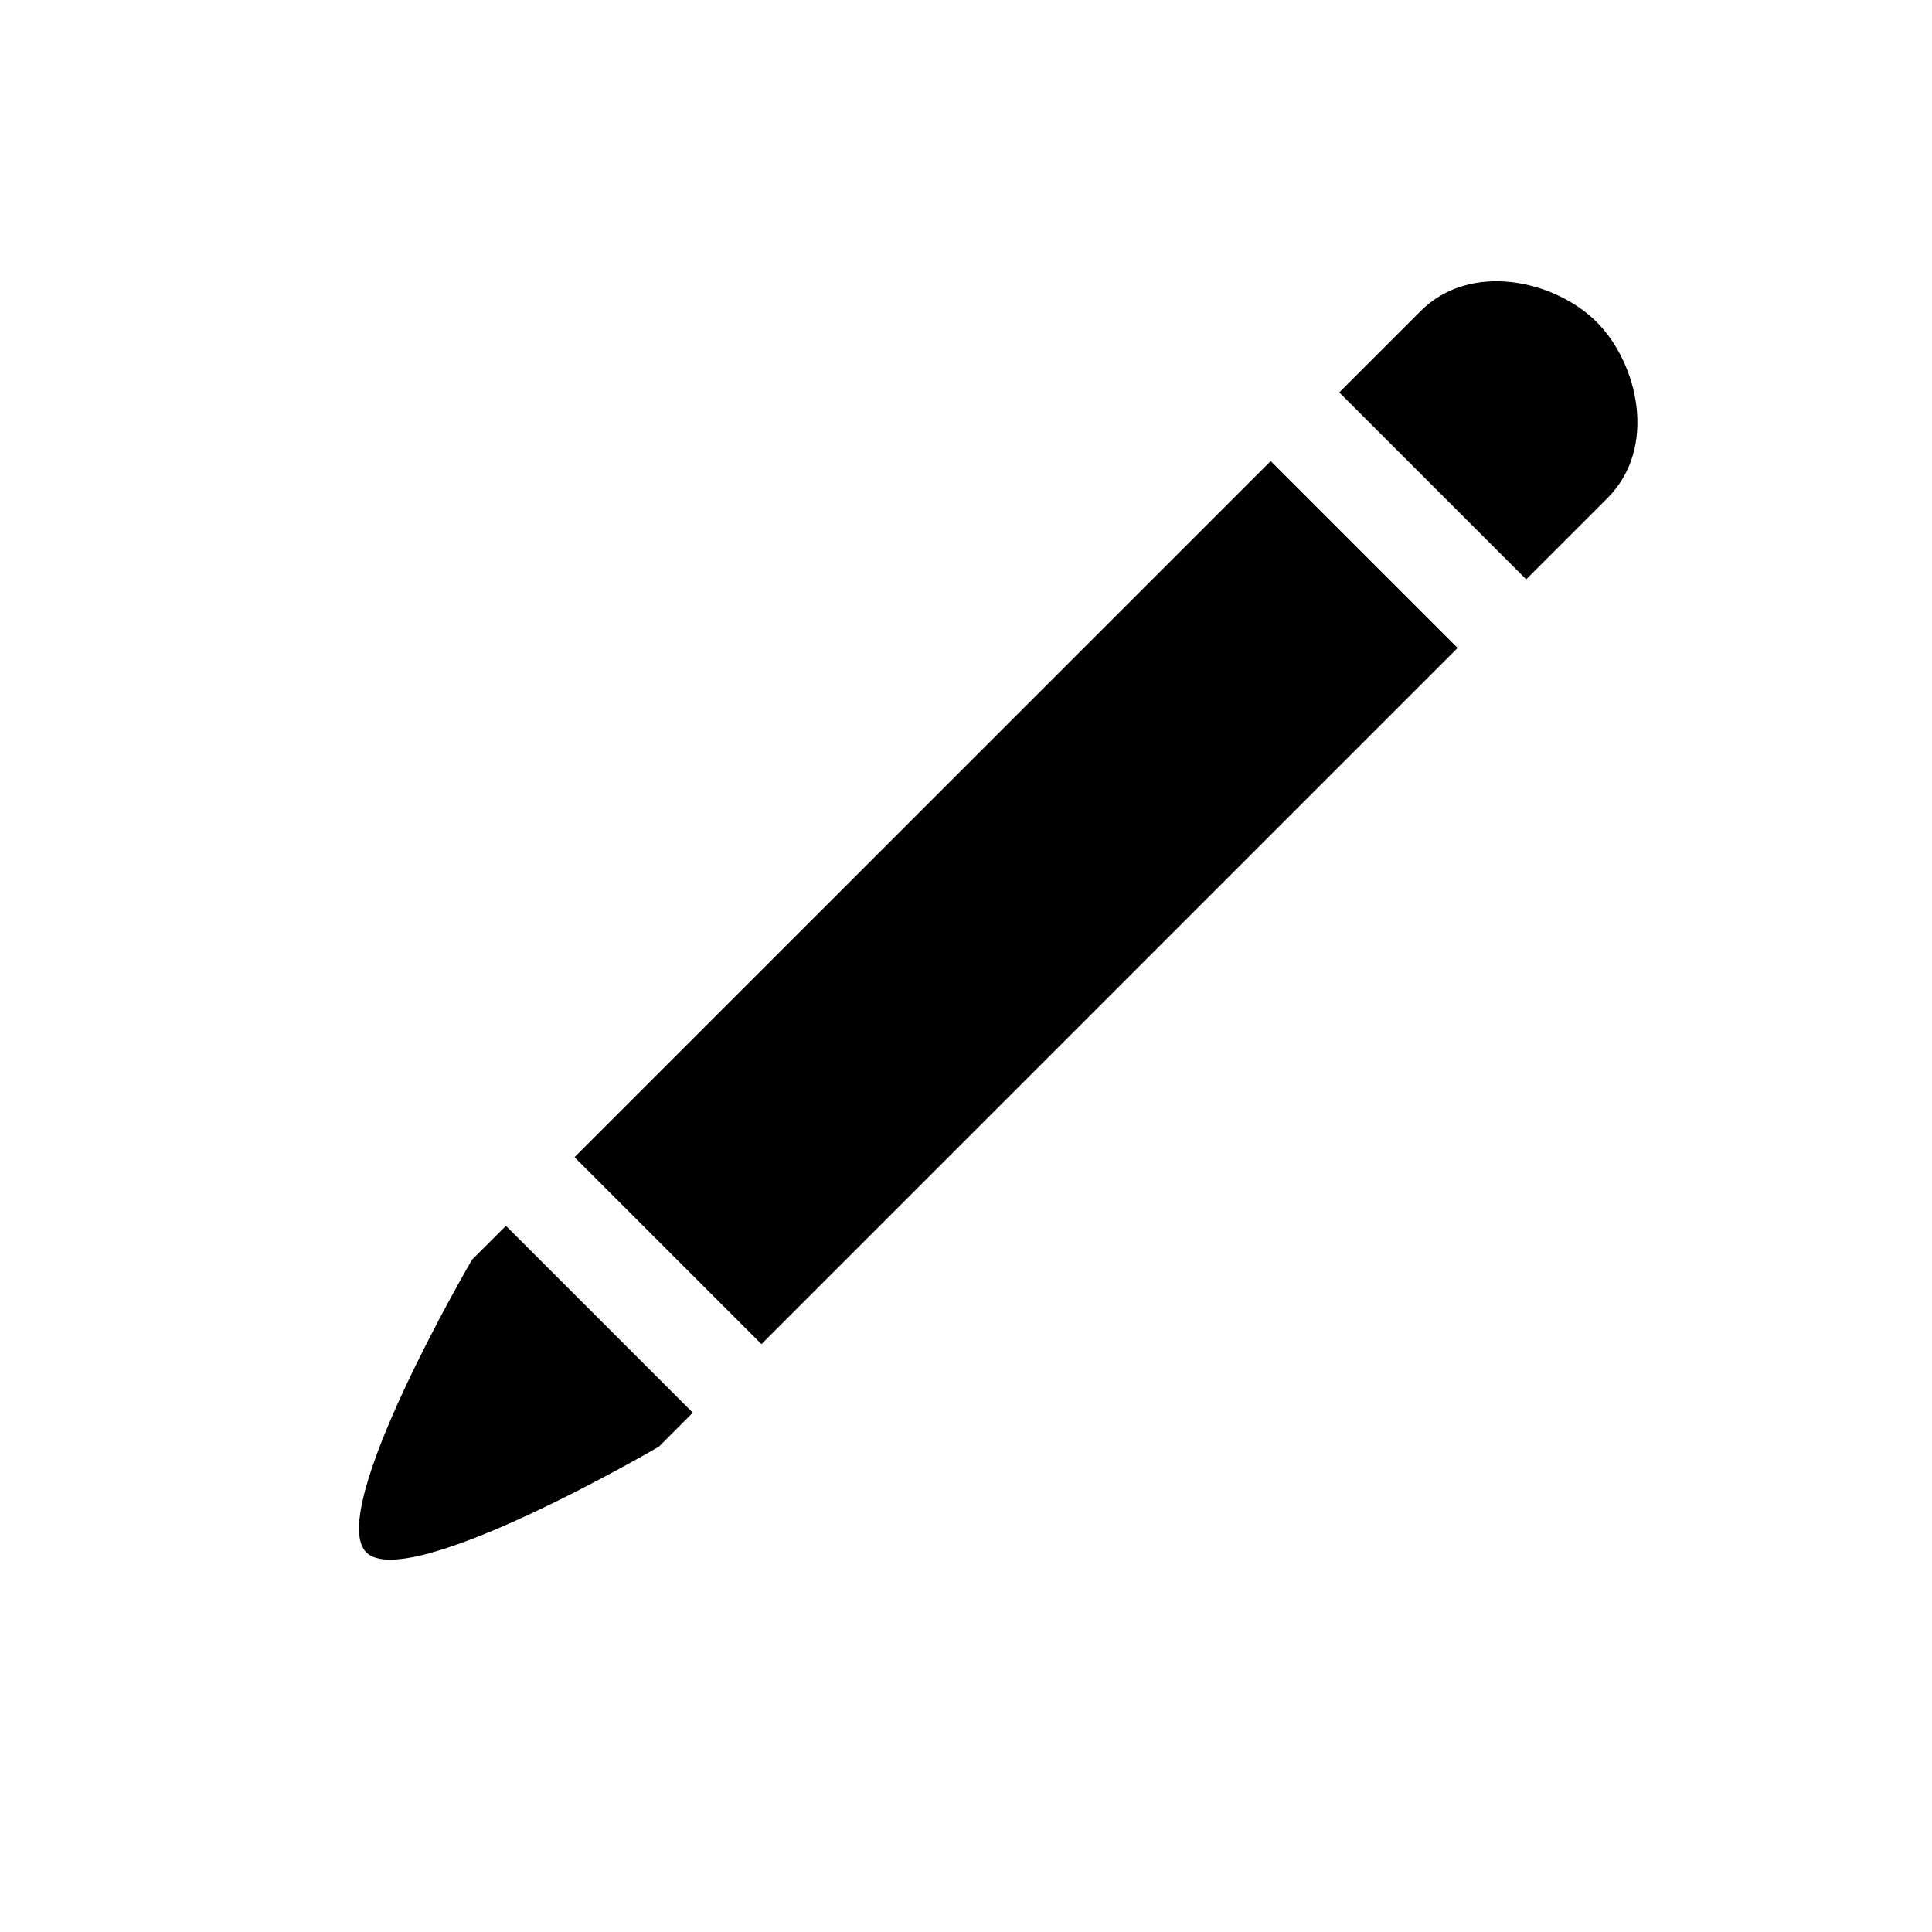
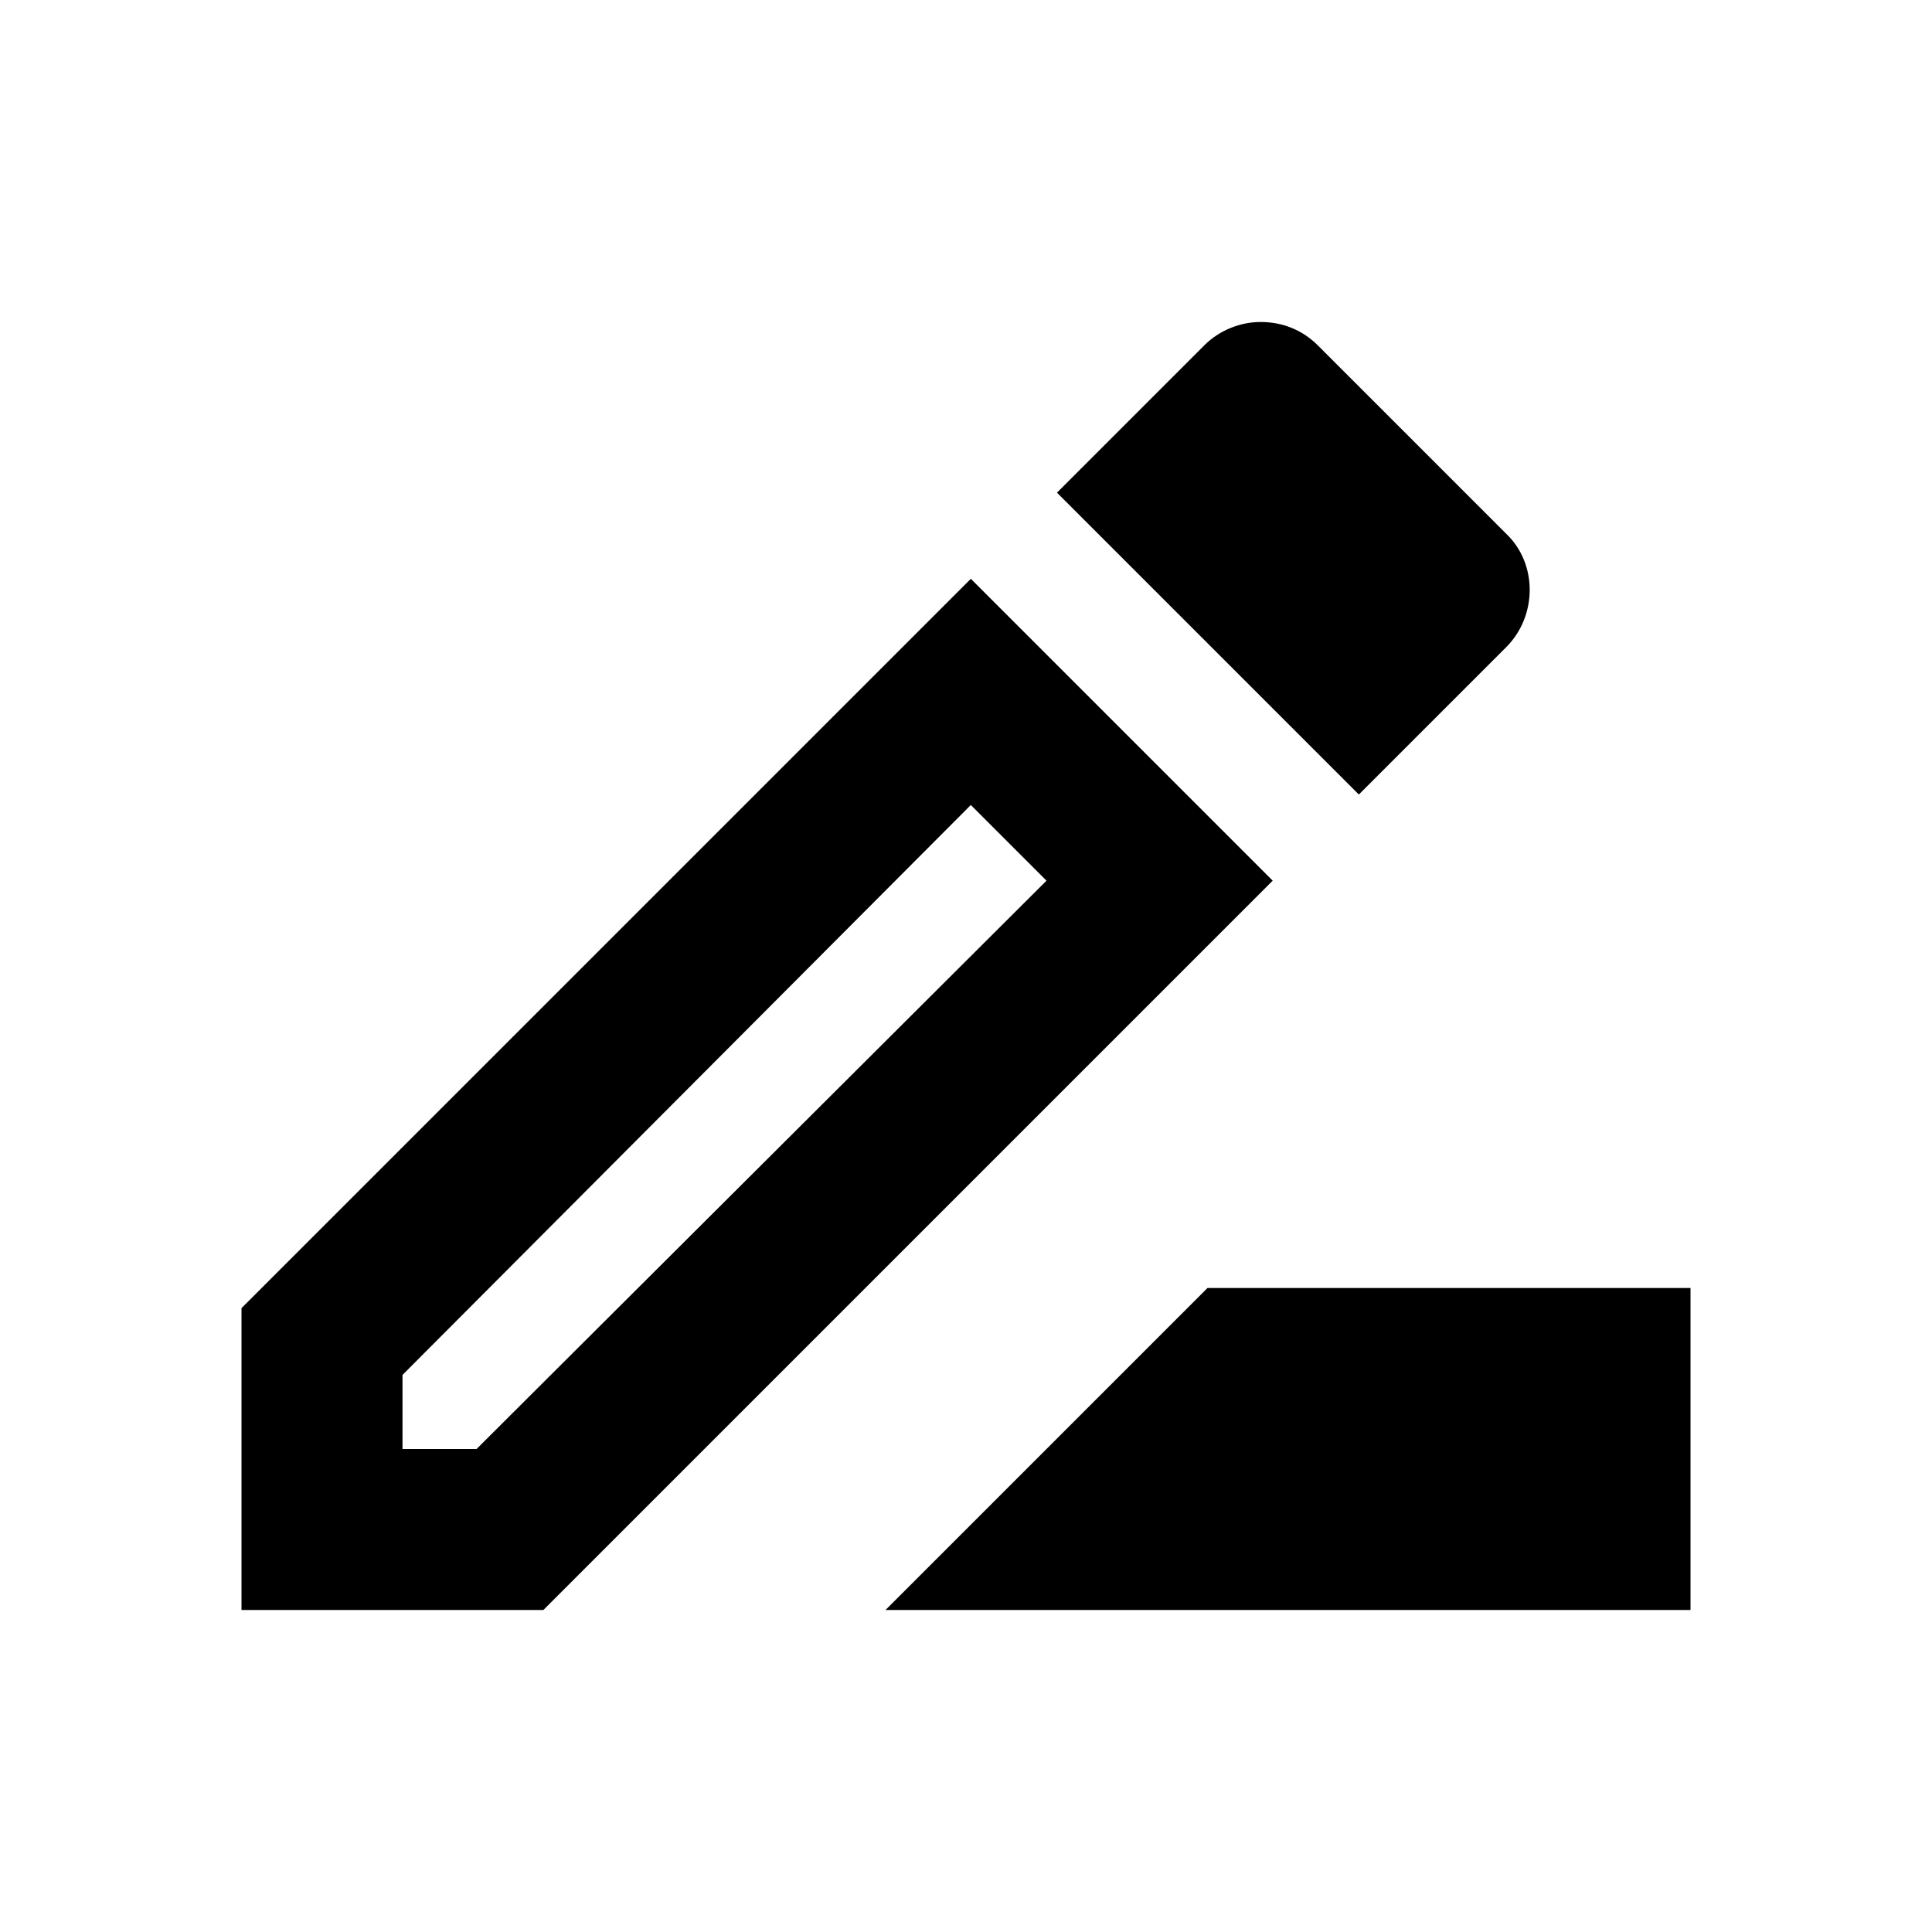
<svg xmlns="http://www.w3.org/2000/svg" width="24" height="24" viewBox="0 0 24 24" fill="none">
-   <path fill-rule="evenodd" clip-rule="evenodd" d="M17.648 3.864C18.273 3.24 19.322 3.487 19.834 4C20.347 4.512 20.595 5.561 19.97 6.186L18.959 7.197L16.637 4.875L17.648 3.864ZM15.785 5.728L18.107 8.049L9.459 16.697L7.137 14.375L15.785 5.728ZM6.285 15.228L5.864 15.648C5.864 15.648 4.038 18.771 4.55 19.284C5.063 19.796 8.186 17.97 8.186 17.97L8.606 17.549L6.285 15.228Z" fill="currentColor" />
+   <path d="M15 16L11 20H21V16H15ZM12.06 7.19L3 16.25V20H6.75L15.81 10.94L12.06 7.19ZM5.92 18H5V17.08L12.06 10L13 10.94L5.92 18ZM18.71 8.04C19.1 7.65 19.1 7 18.71 6.63L16.37 4.29C16.17 4.09 15.92 4 15.66 4C15.41 4 15.15 4.1 14.96 4.29L13.13 6.12L16.88 9.87L18.71 8.04Z" fill="currentColor" />
</svg>
